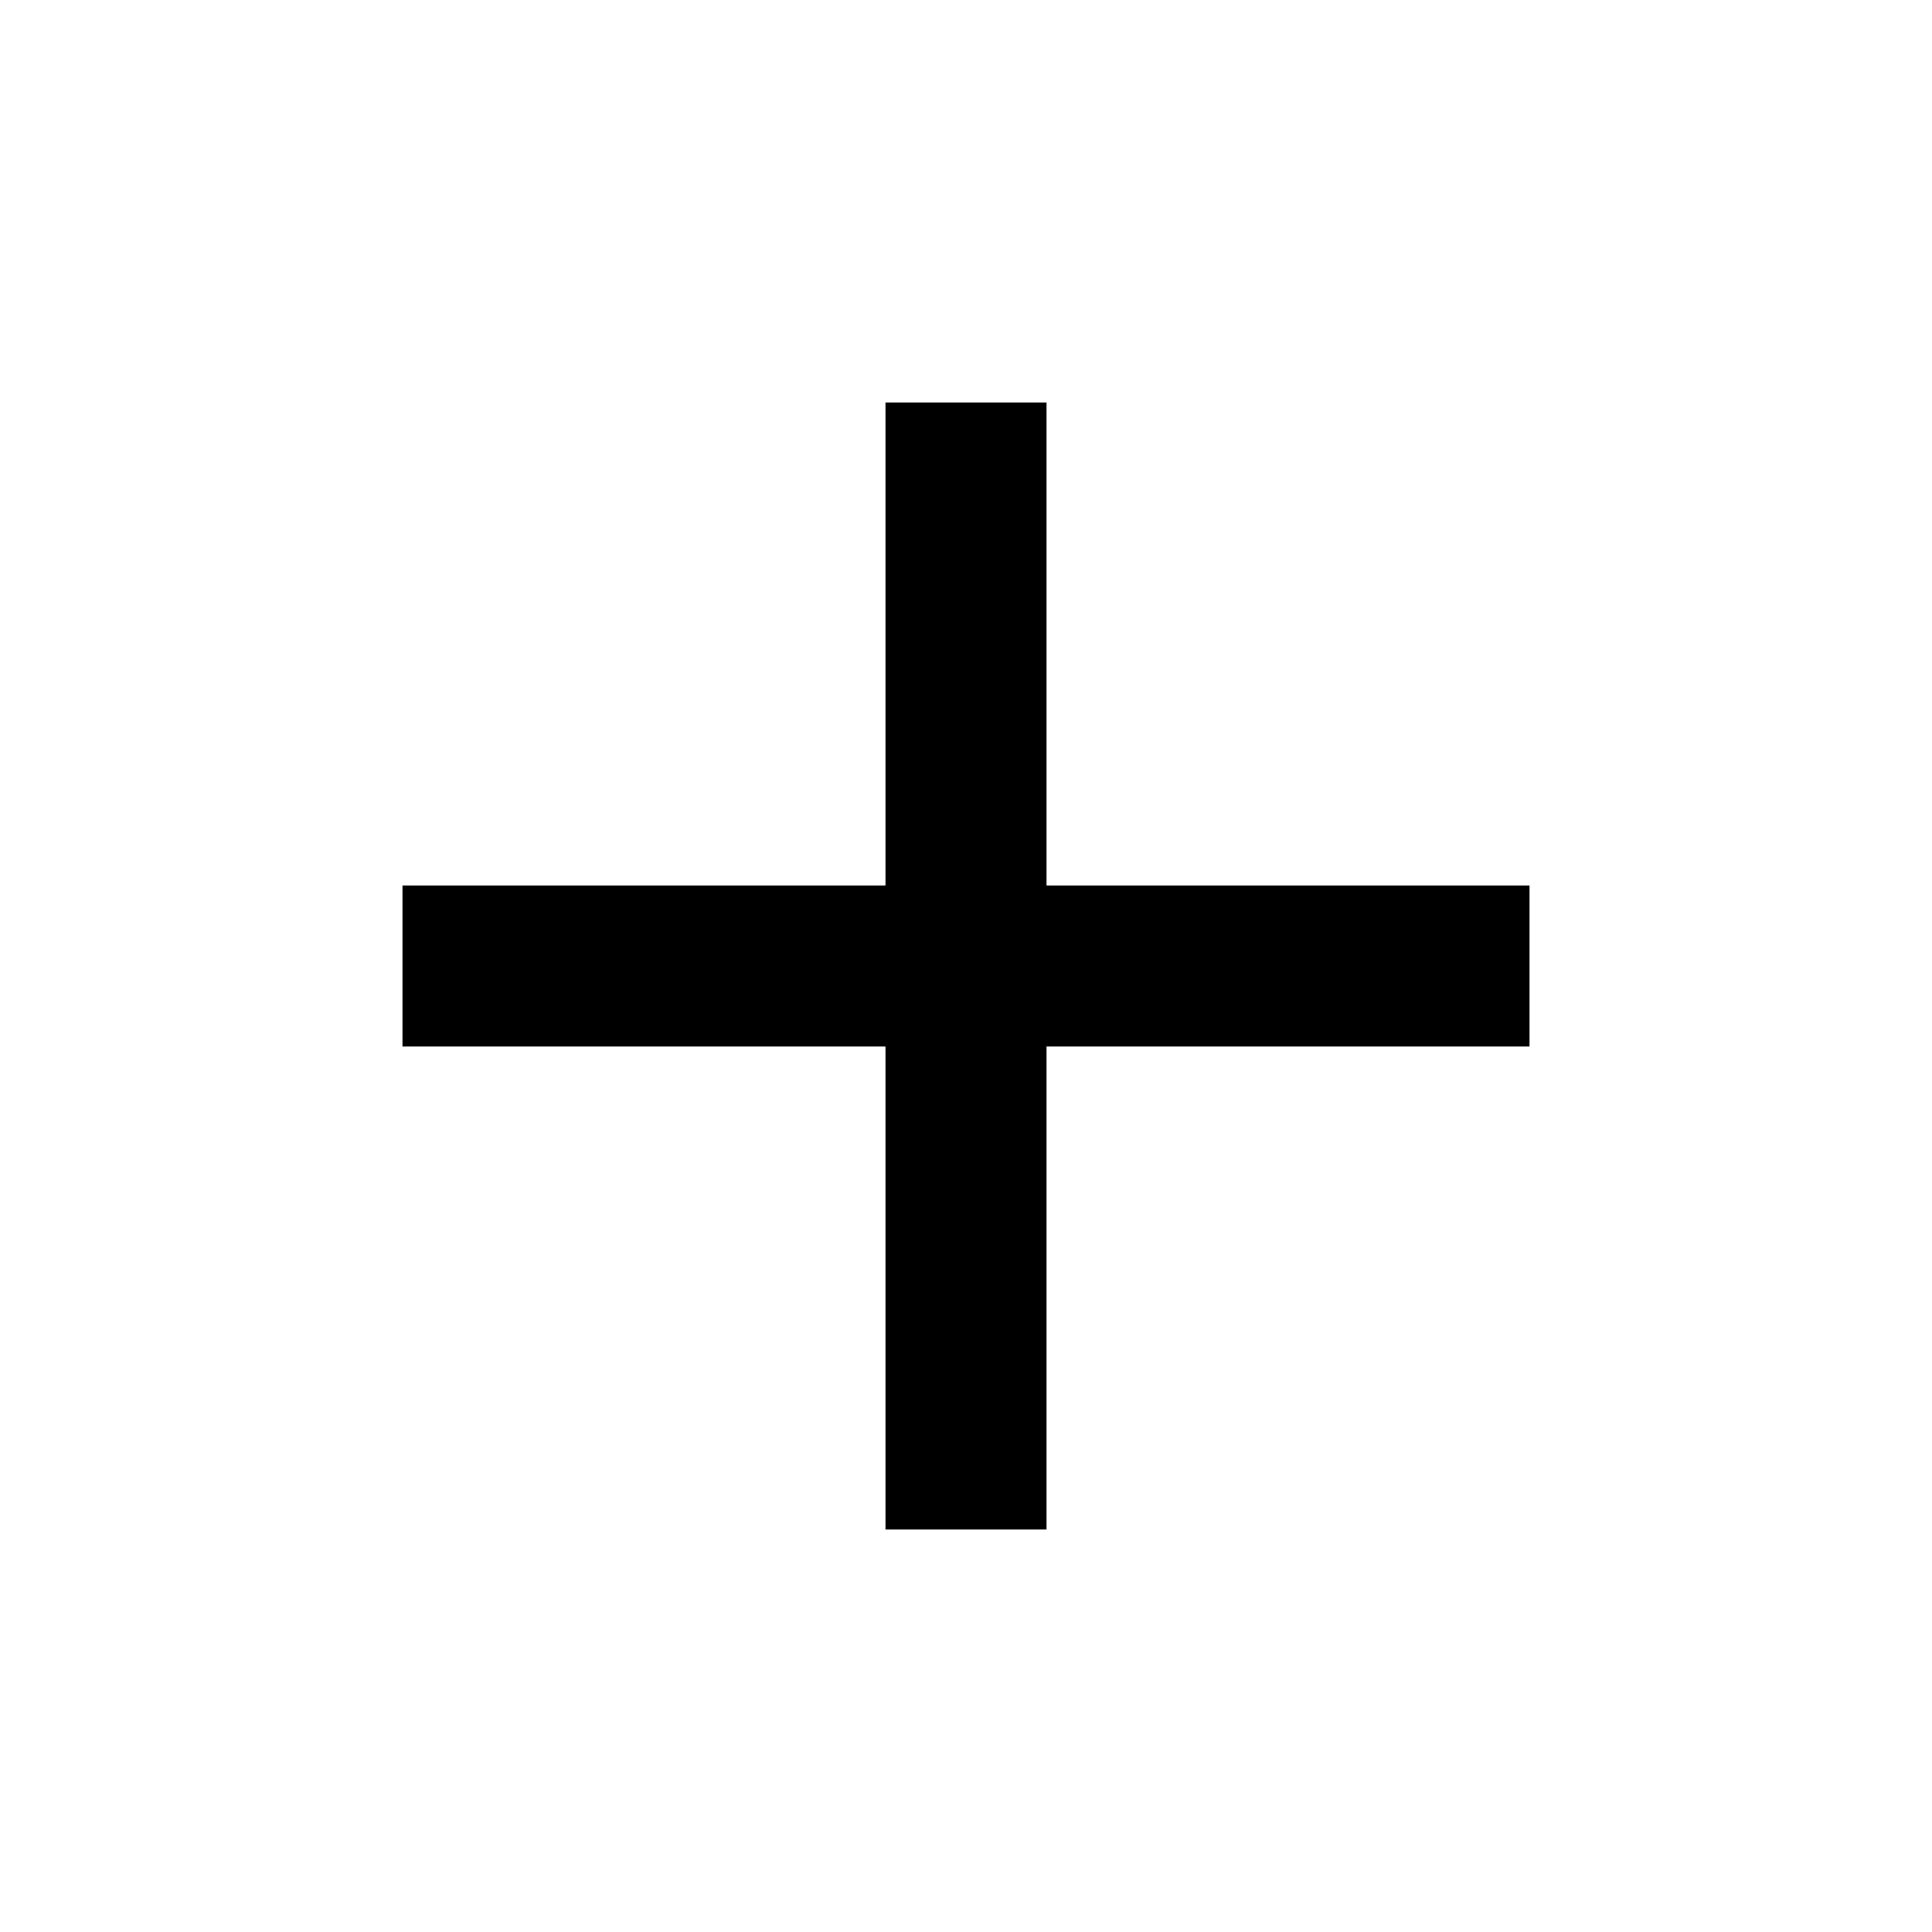
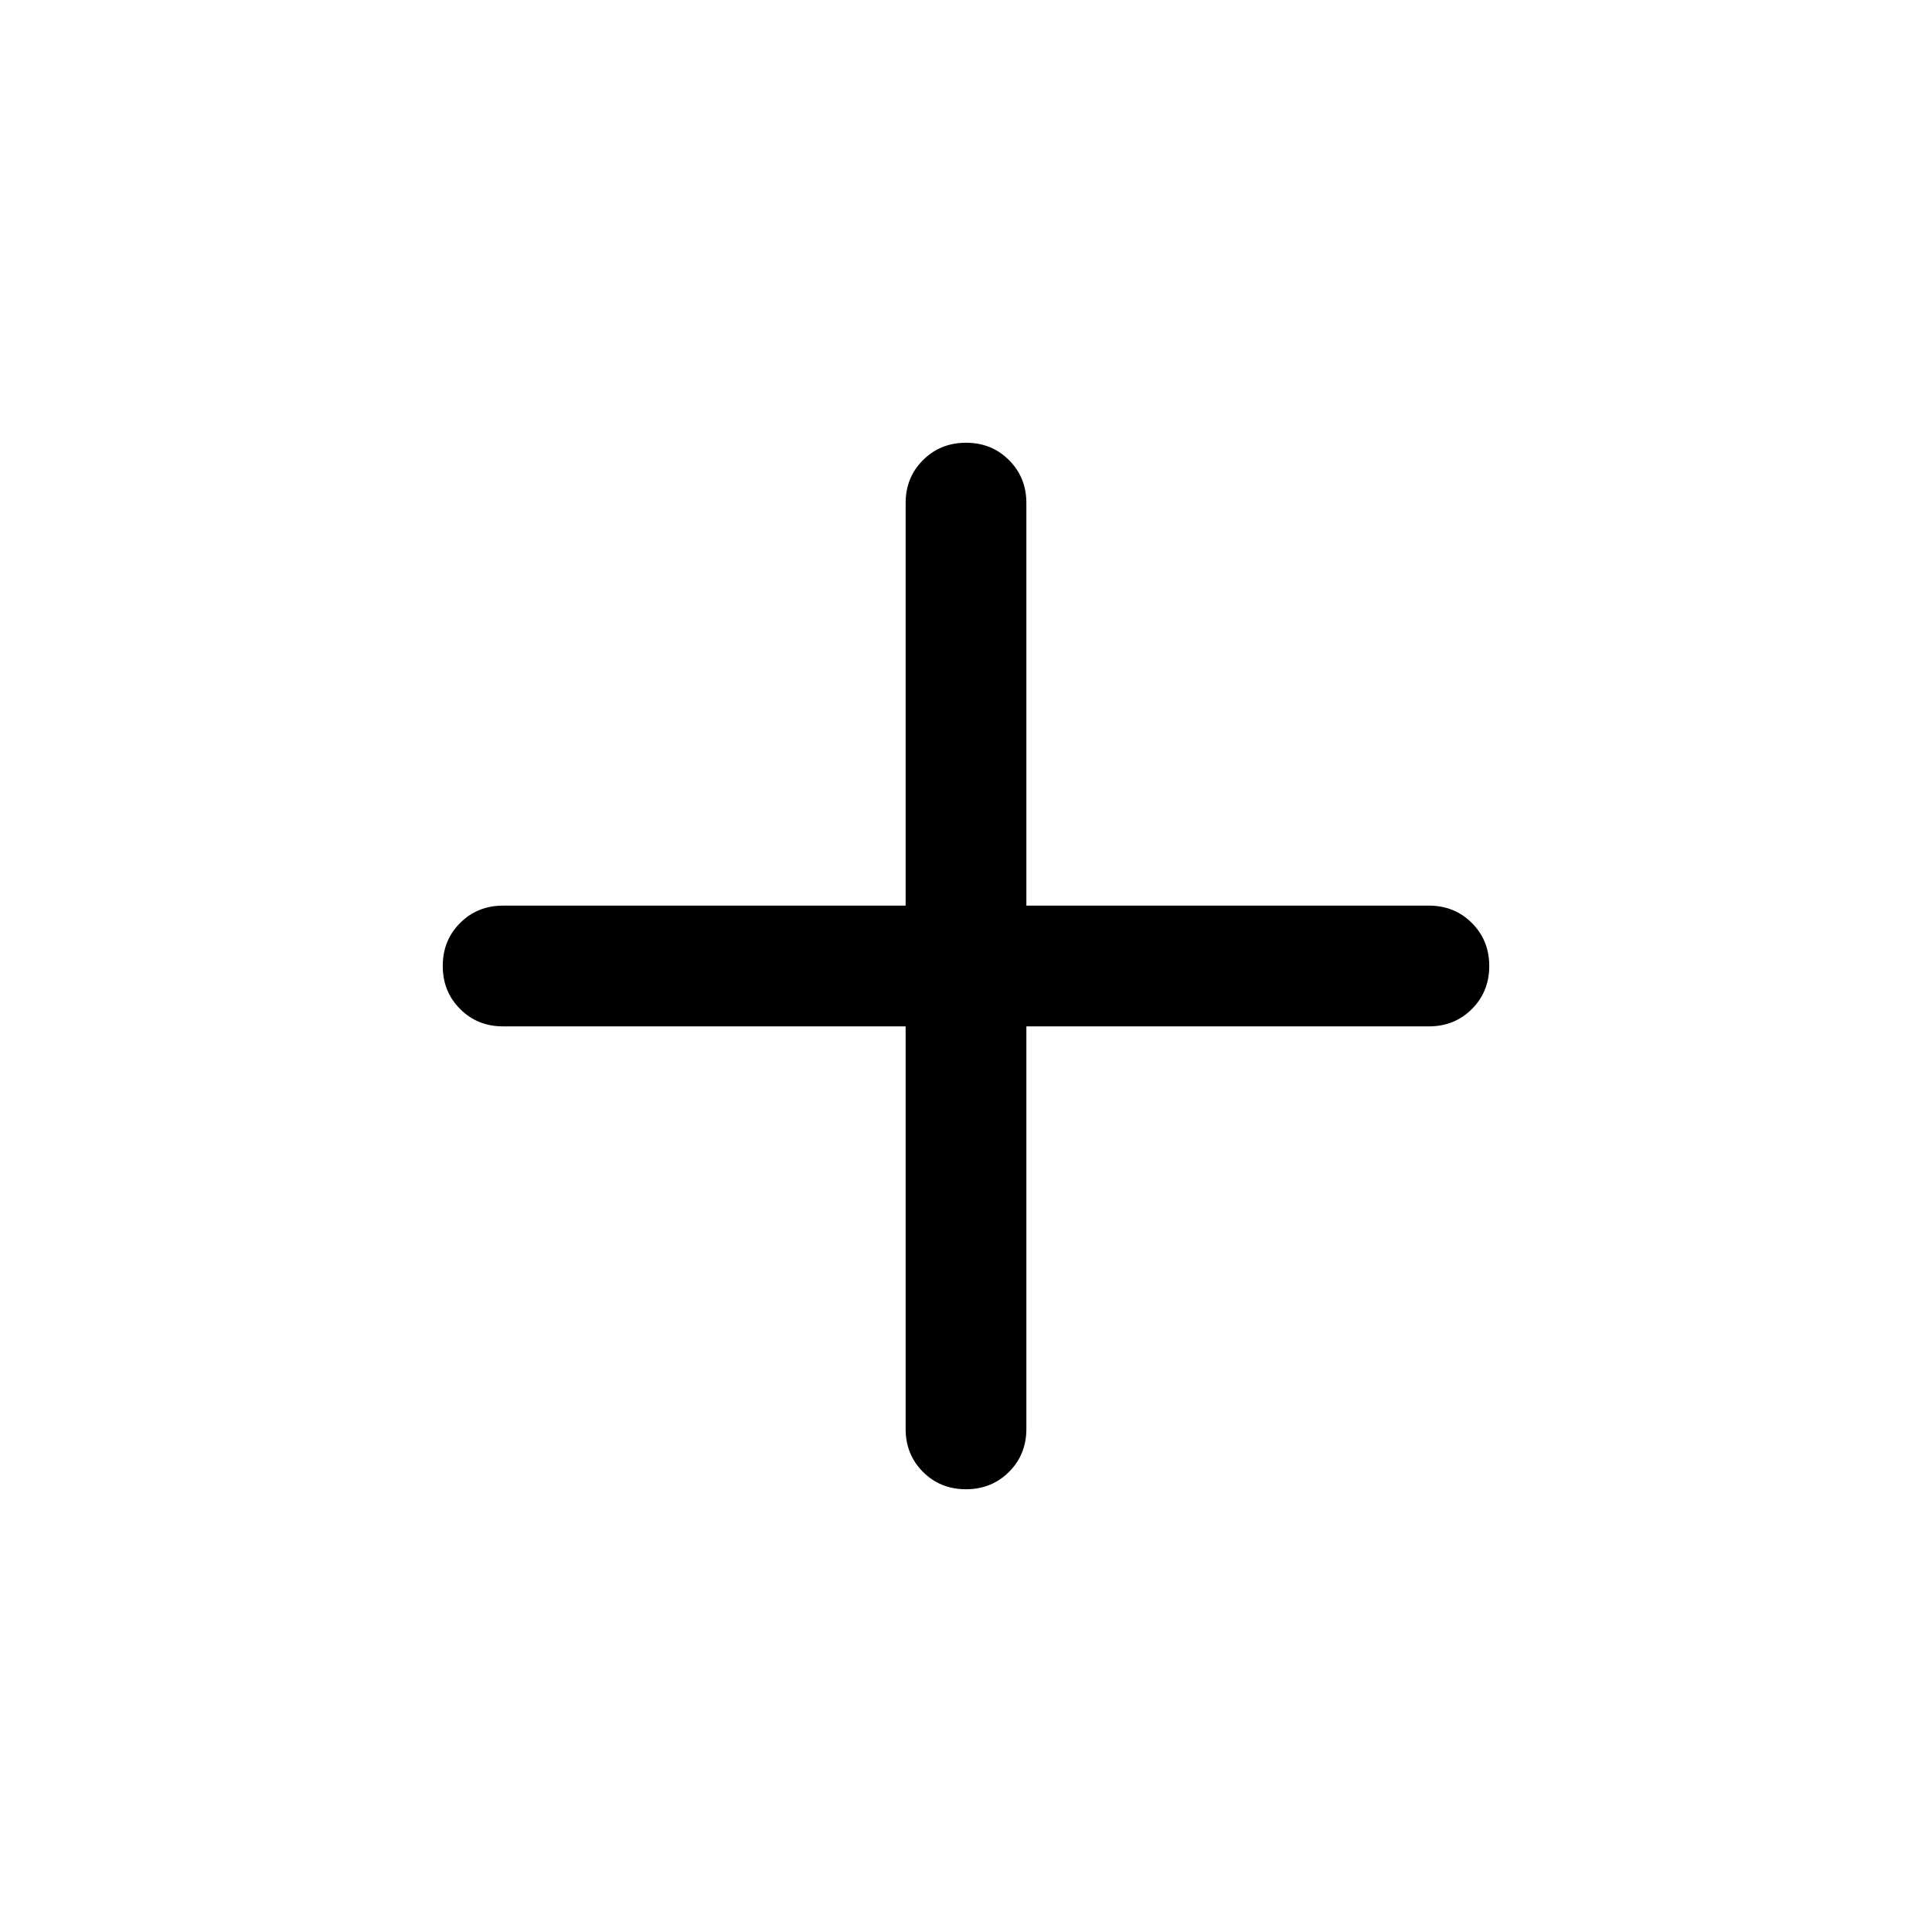
- <svg xmlns="http://www.w3.org/2000/svg" height="24px" viewBox="0 0 24 24" width="24px" fill="#000000">
-   <path d="M0 0h24v24H0V0z" fill="none" />
-   <path d="M19 13h-6v6h-2v-6H5v-2h6V5h2v6h6v2z" />
+ <svg xmlns="http://www.w3.org/2000/svg" height="24" viewBox="0 -960 960 960" width="24">
+   <path d="M450-450H250q-12.75 0-21.37-8.63-8.63-8.63-8.63-21.38 0-12.76 8.63-21.37Q237.25-510 250-510h200v-200q0-12.75 8.63-21.37 8.63-8.63 21.38-8.63 12.76 0 21.37 8.63Q510-722.75 510-710v200h200q12.75 0 21.37 8.63 8.63 8.63 8.63 21.38 0 12.76-8.63 21.37Q722.75-450 710-450H510v200q0 12.75-8.63 21.37-8.63 8.63-21.38 8.63-12.76 0-21.37-8.63Q450-237.25 450-250v-200Z" />
</svg>
